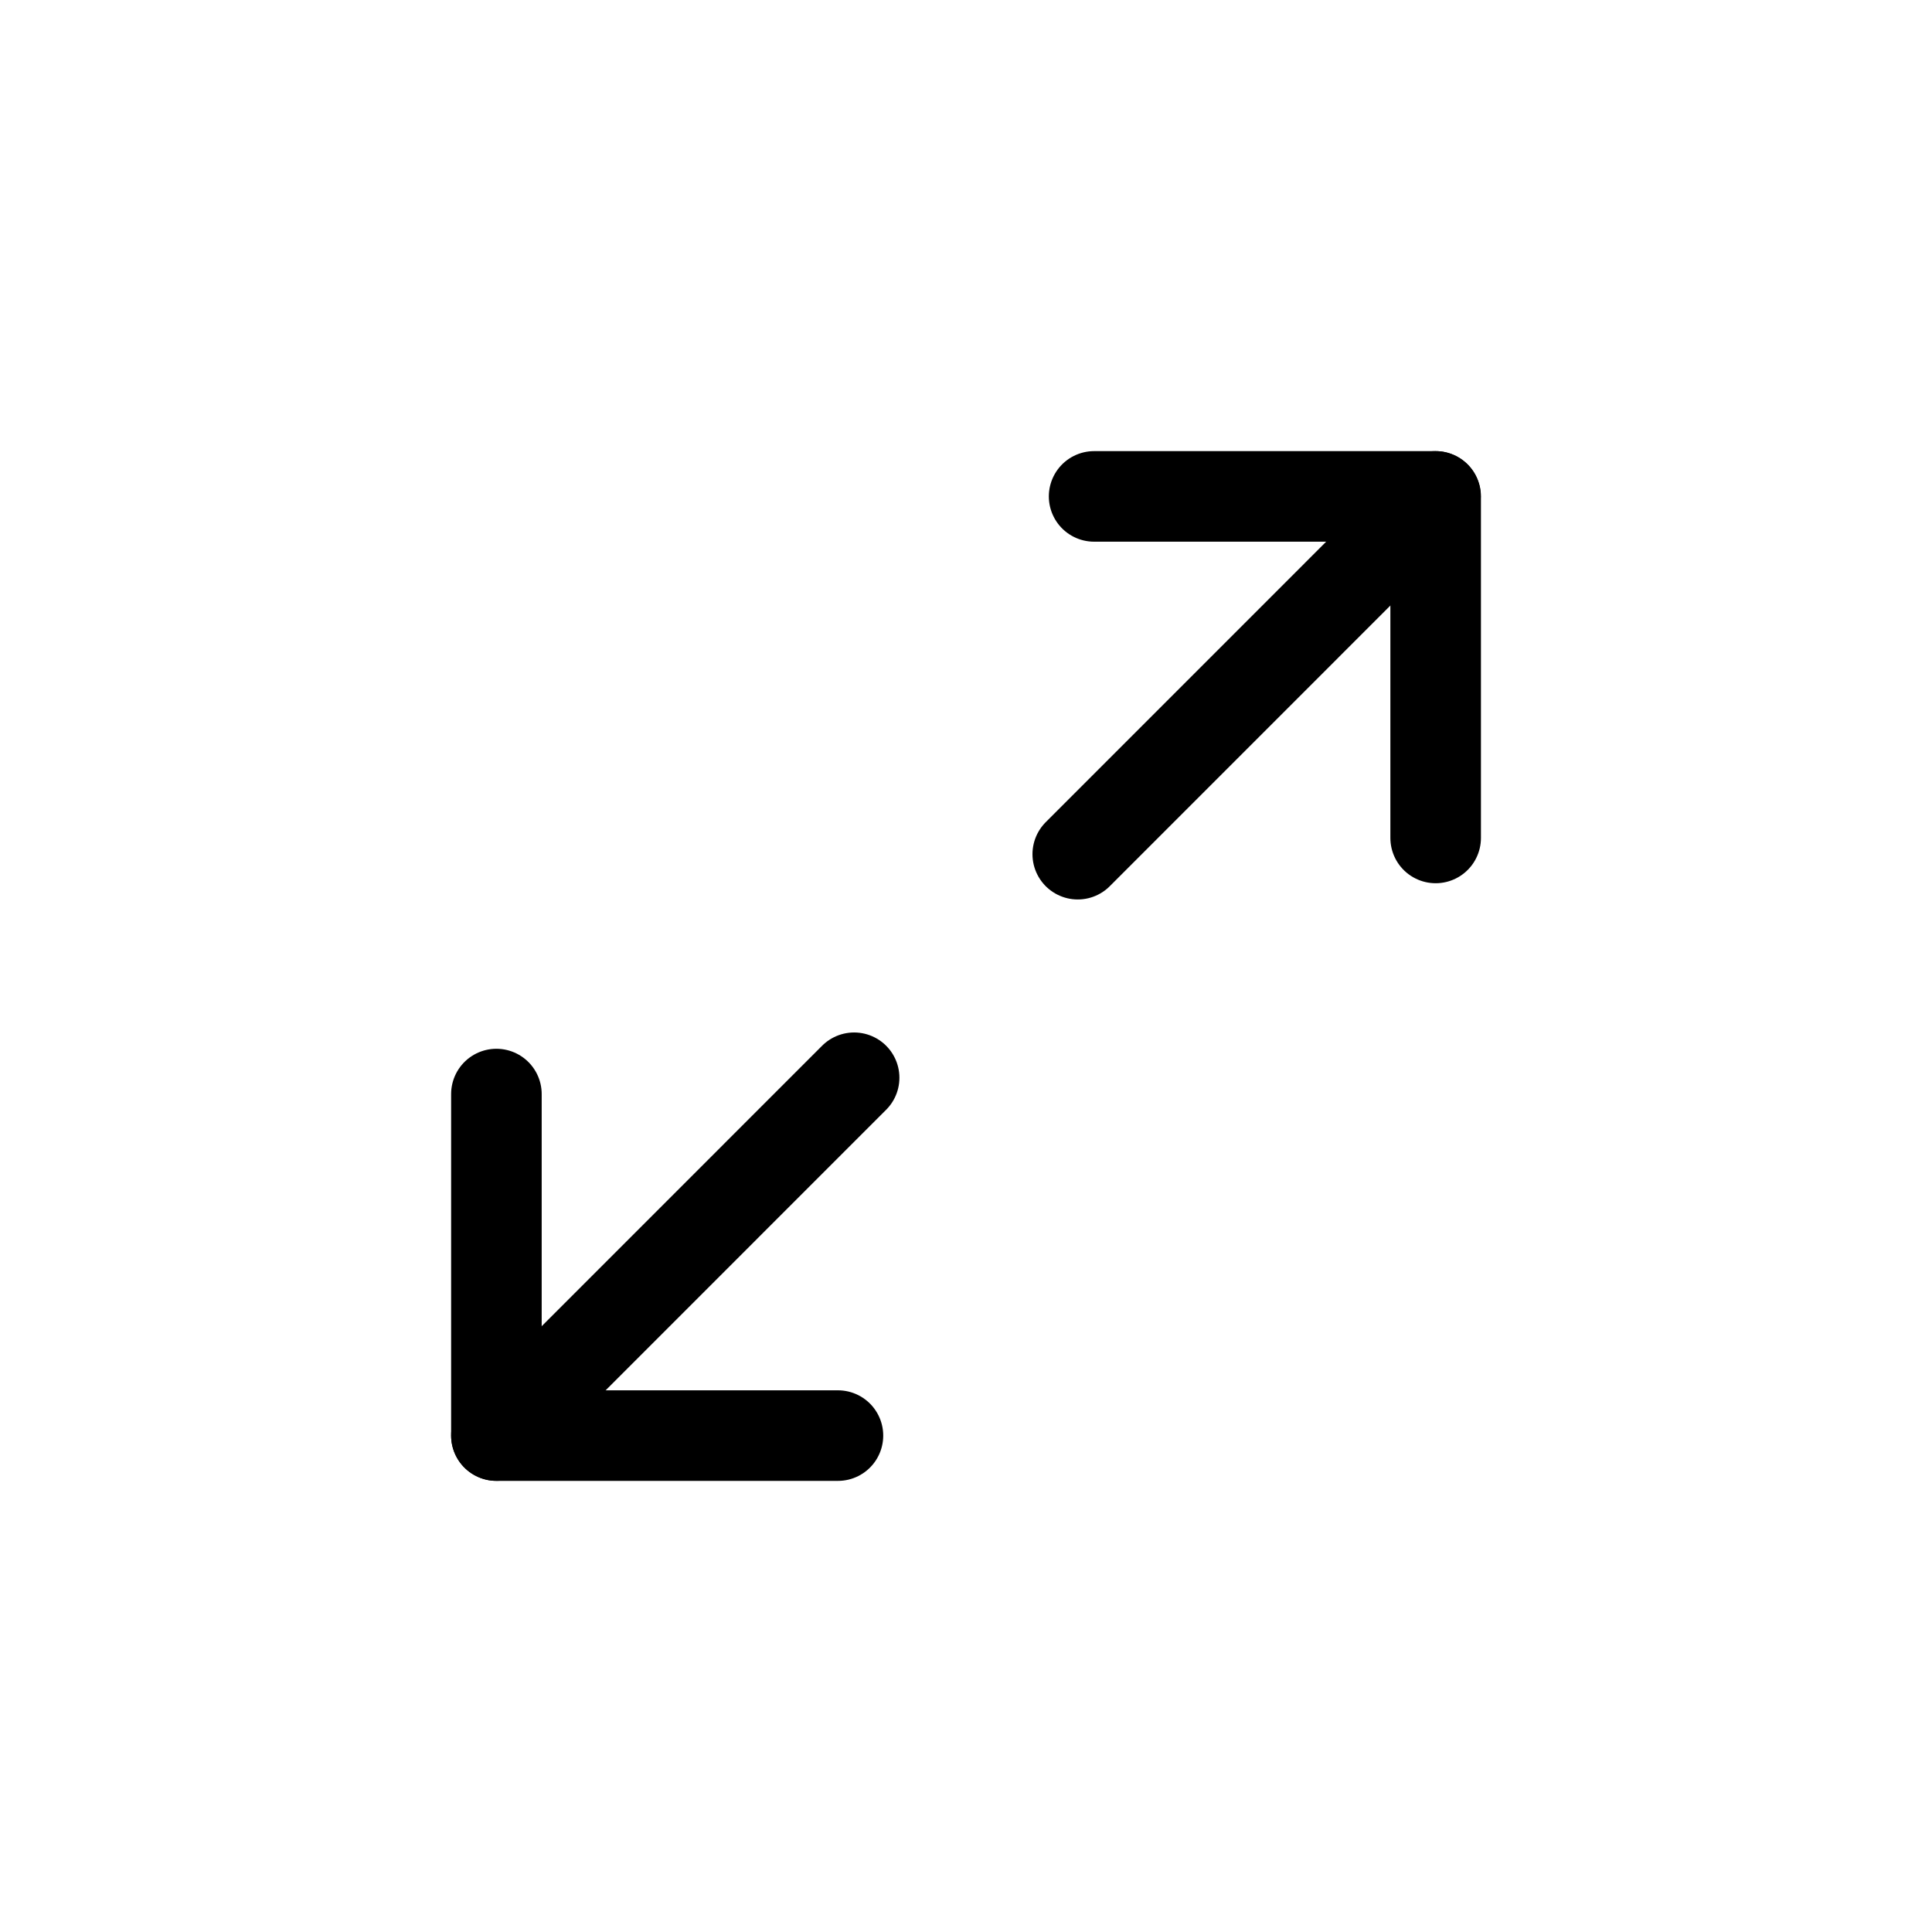
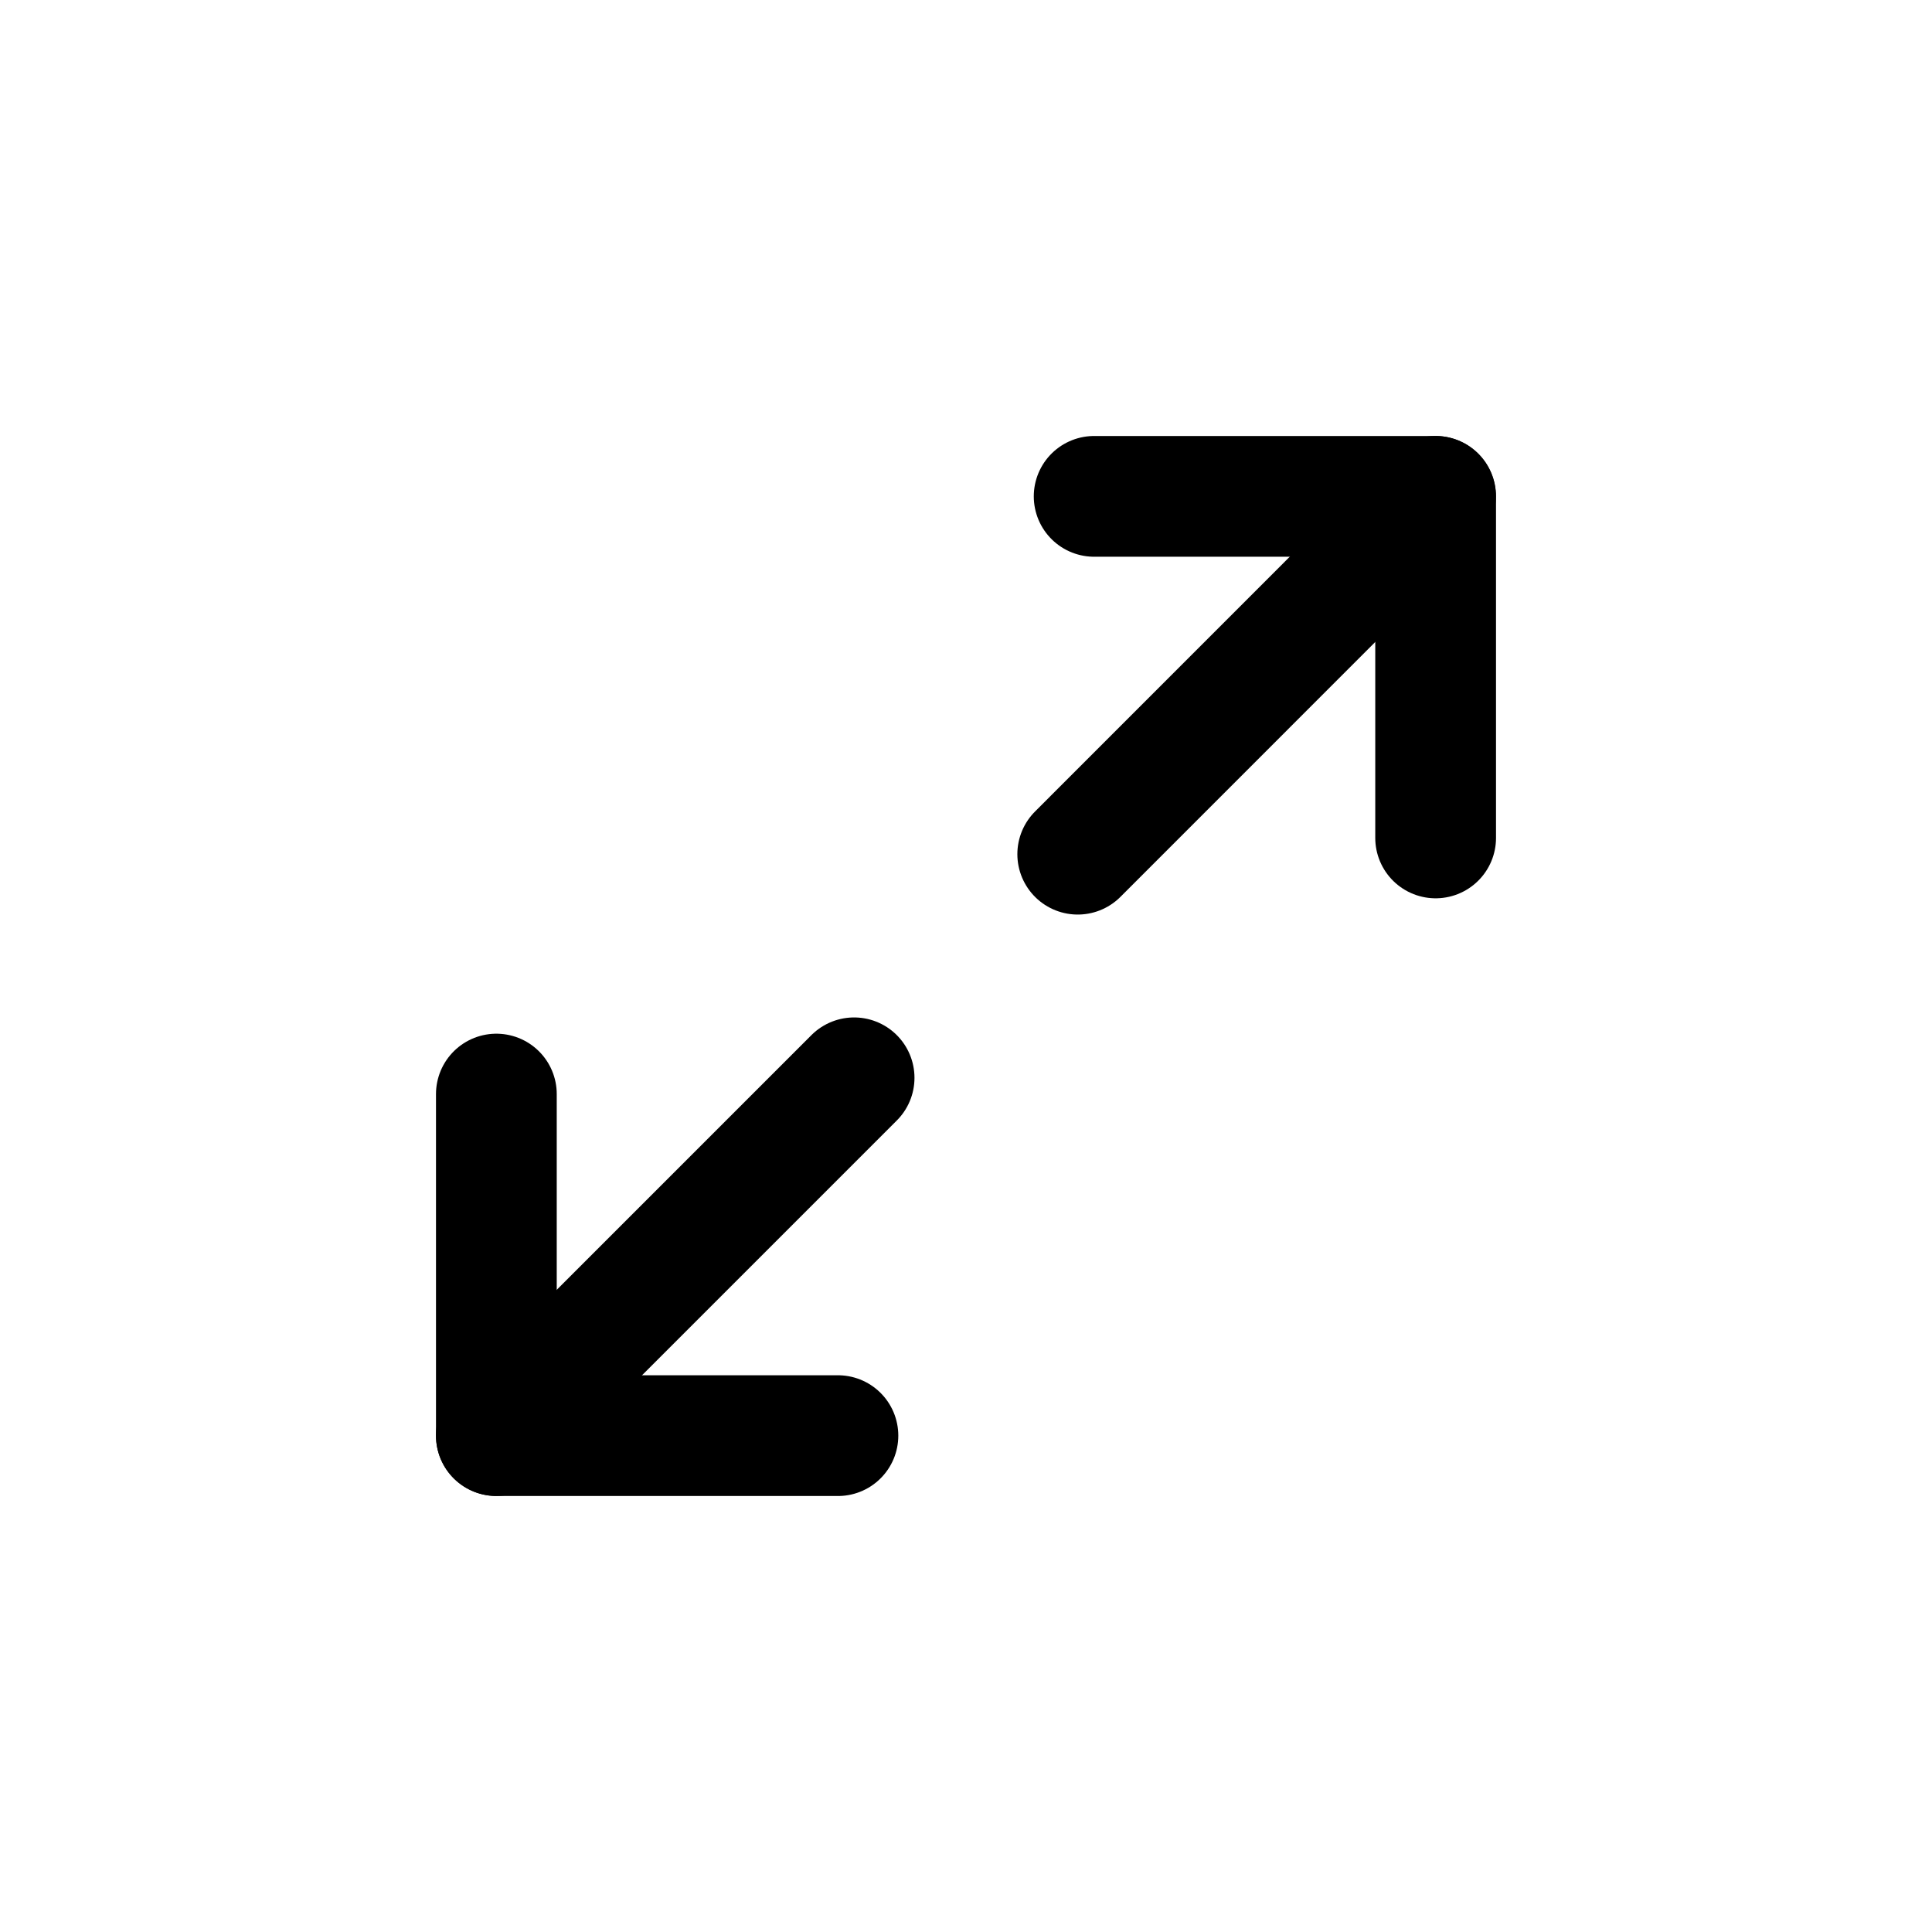
- <svg xmlns="http://www.w3.org/2000/svg" width="32" height="32" viewBox="0 0 32 32" fill="none">
-   <path d="M17.851 14.148L23.776 8.222" stroke="currentColor" stroke-width="1.5" stroke-linecap="round" stroke-linejoin="round" />
-   <path d="M18.122 8.222H23.779V13.879" stroke="currentColor" stroke-width="1.5" stroke-linecap="round" stroke-linejoin="round" />
-   <path d="M14.147 17.851L8.222 23.777" stroke="currentColor" stroke-width="1.5" stroke-linecap="round" stroke-linejoin="round" />
-   <path d="M8.222 18.121V23.778H13.879" stroke="currentColor" stroke-width="1.5" stroke-linecap="round" stroke-linejoin="round" />
+ <svg xmlns="http://www.w3.org/2000/svg" width="24" height="24" viewBox="0 0 24 24" fill="none">
+   <path d="M13.388 10.611L17.832 6.166" stroke="currentColor" stroke-width="1.5" stroke-linecap="round" stroke-linejoin="round" />
+   <path d="M13.592 6.166H17.834V10.409" stroke="currentColor" stroke-width="1.5" stroke-linecap="round" stroke-linejoin="round" />
+   <path d="M10.61 13.389L6.166 17.833" stroke="currentColor" stroke-width="1.5" stroke-linecap="round" stroke-linejoin="round" />
+   <path d="M6.166 13.591V17.834H10.409" stroke="currentColor" stroke-width="1.5" stroke-linecap="round" stroke-linejoin="round" />
</svg>
